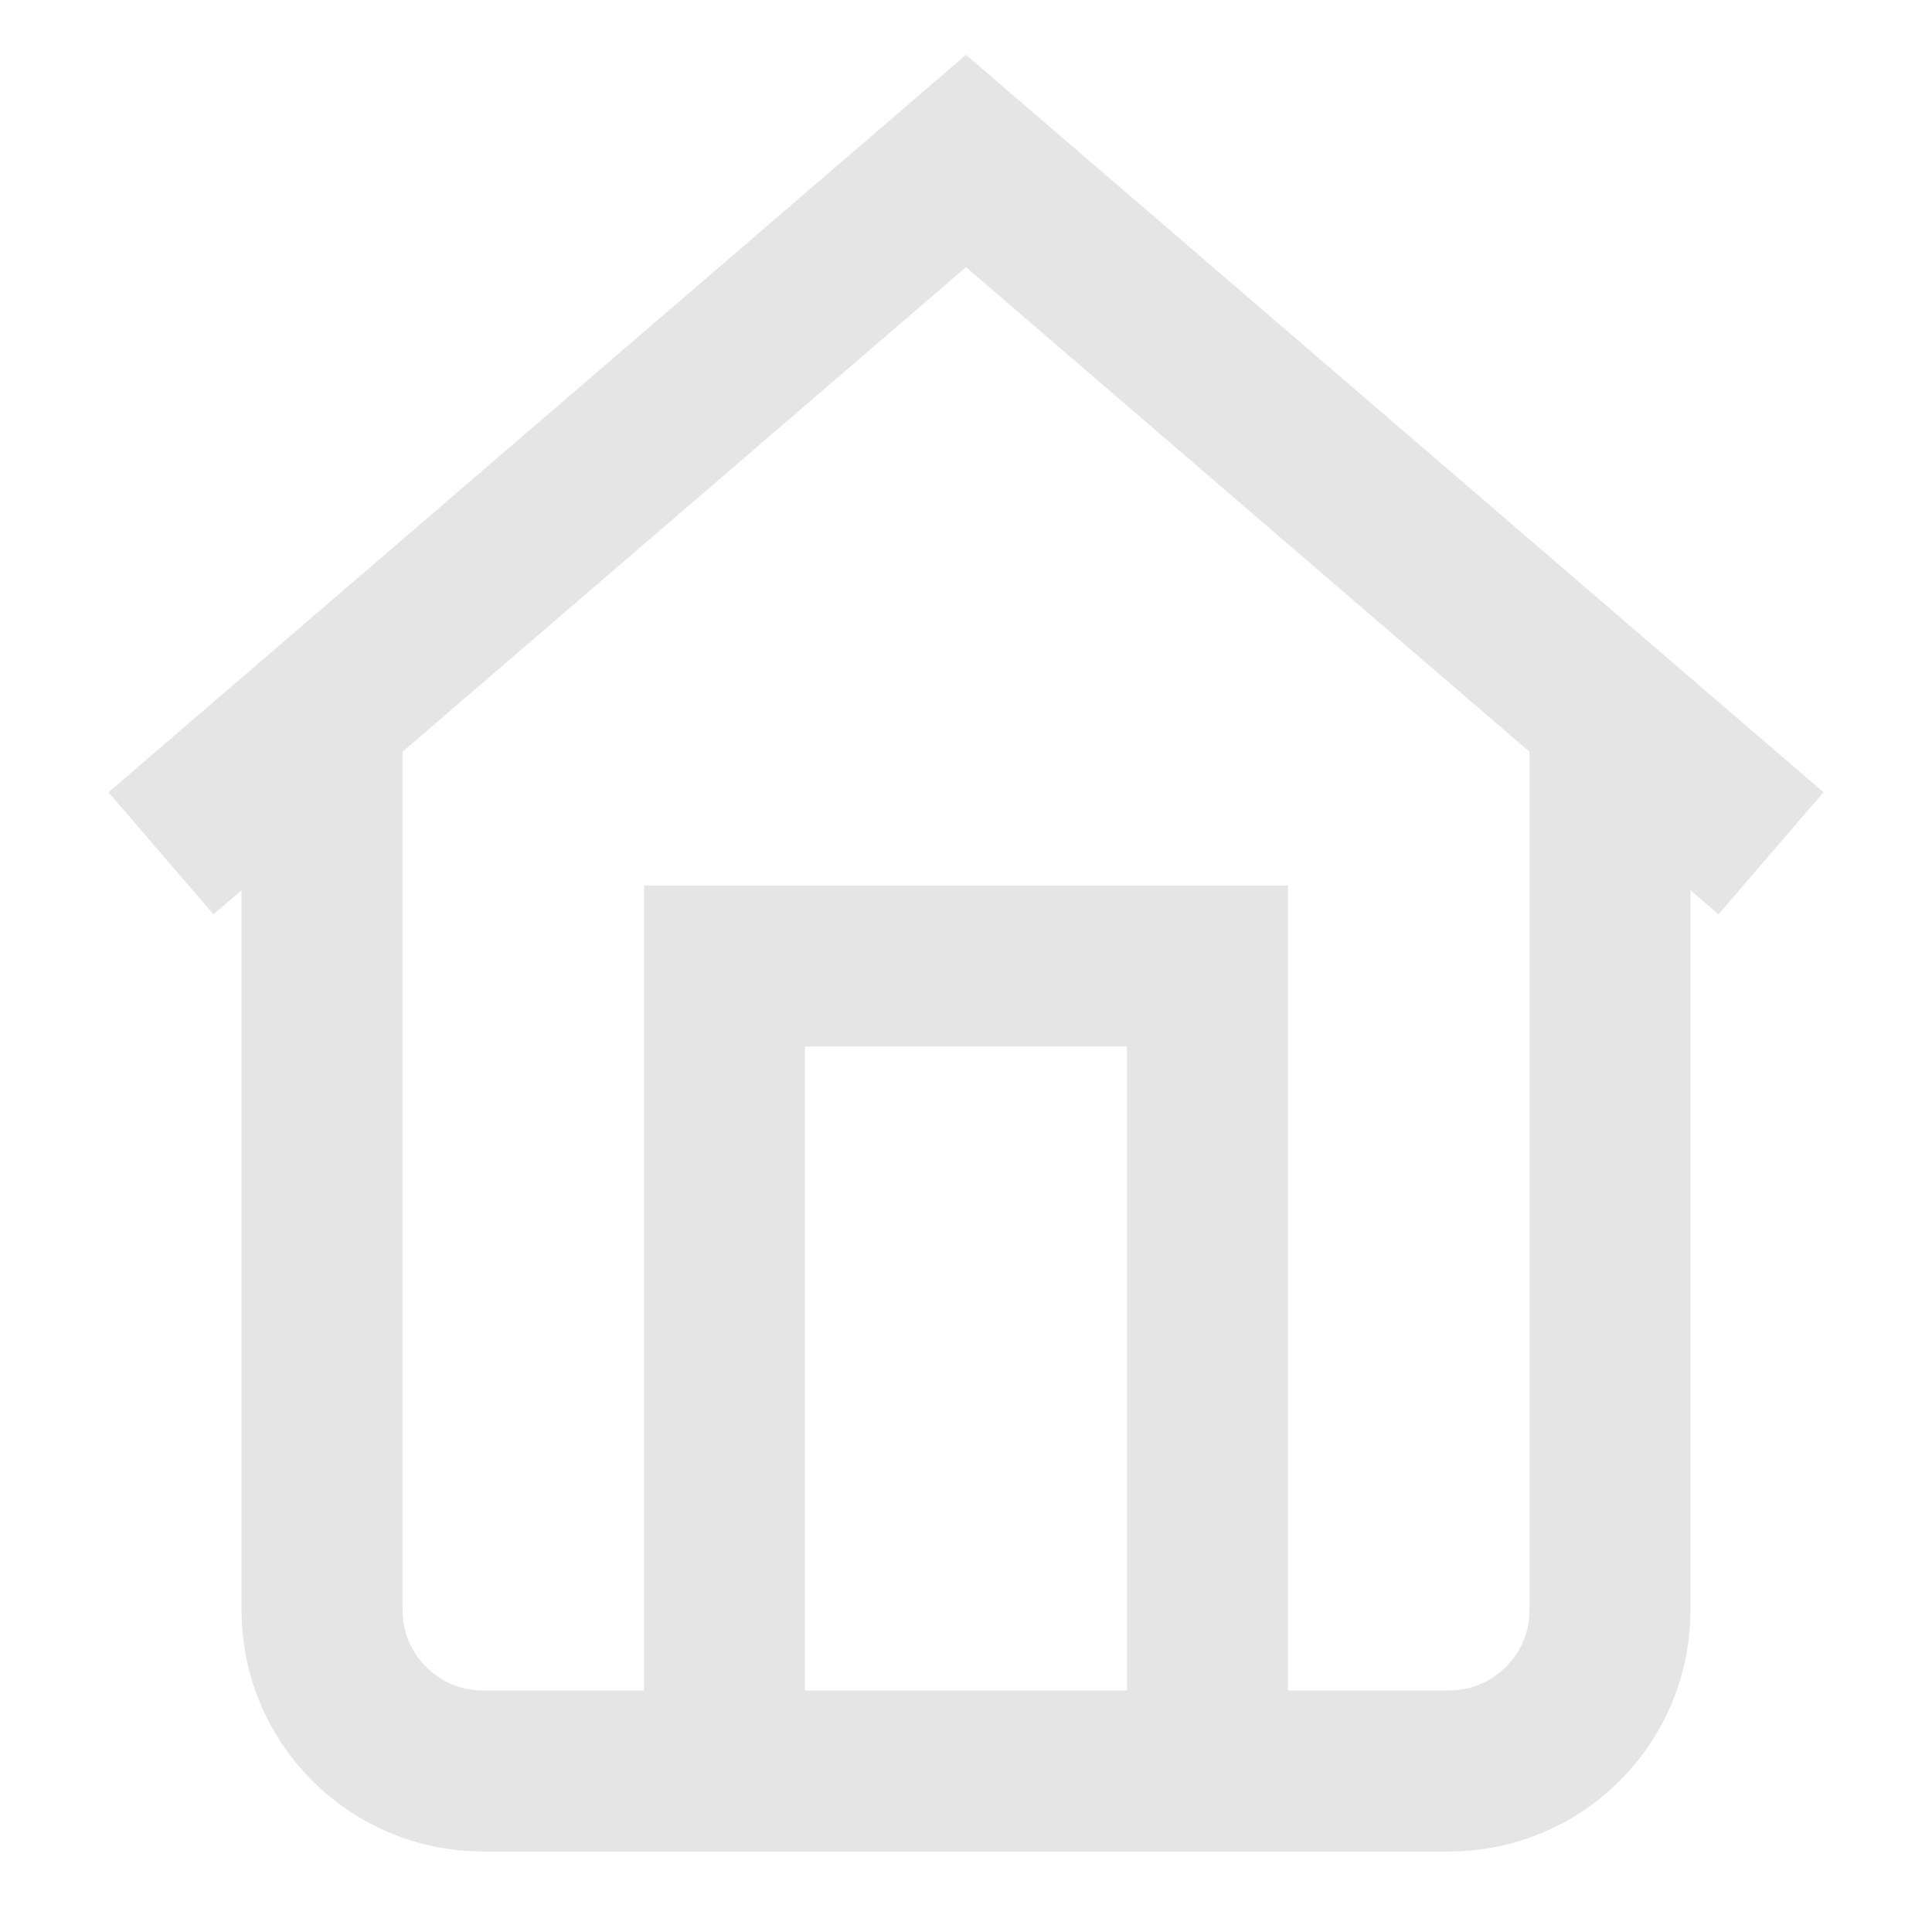
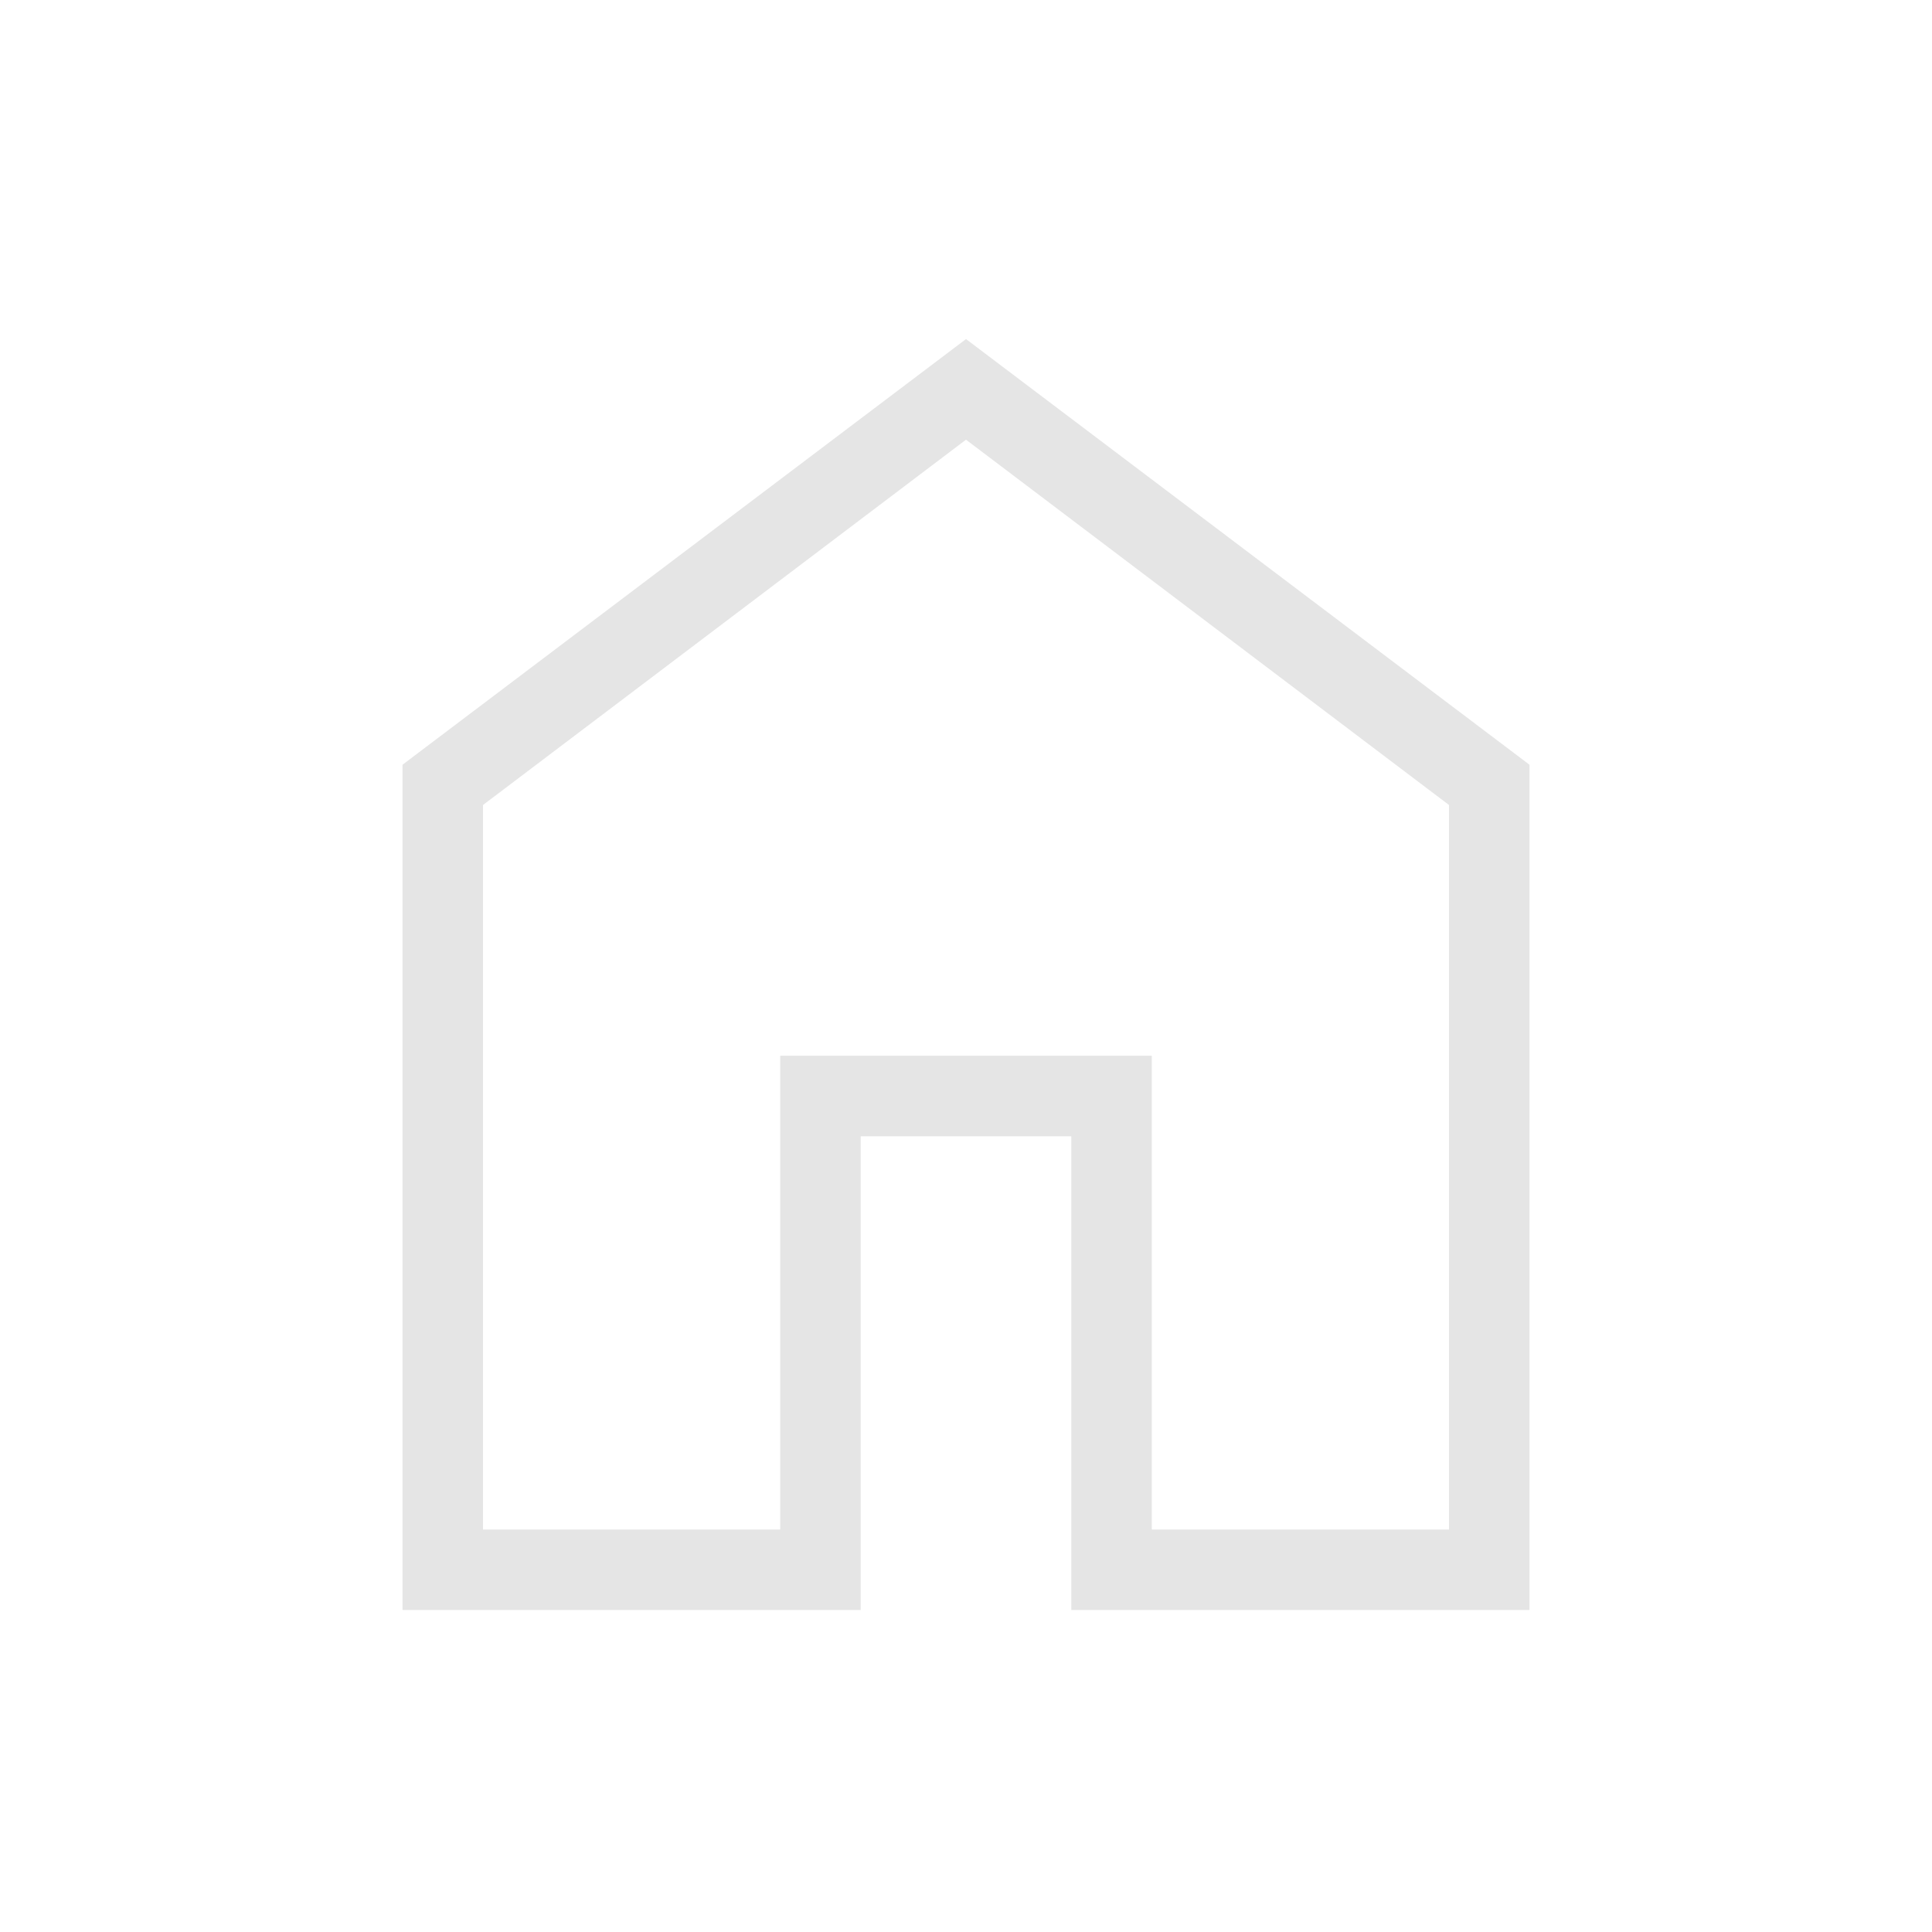
- <svg xmlns="http://www.w3.org/2000/svg" width="43" height="43" viewBox="0 0 24 24" fill="none" stroke="#E5E5E5" stroke-width="2" stroke-linecap="butt" stroke-linejoin="arcs">
-   <path d="M20 9v11a2 2 0 0 1-2 2H6a2 2 0 0 1-2-2V9" />
-   <path d="M9 22V12h6v10M2 10.6L12 2l10 8.6" />
+ <svg xmlns="http://www.w3.org/2000/svg" width="53" height="53" viewBox="0 0 24 24">
+   <path fill="#e5e5e5" d="M6 19h3.692v-5.885h4.616V19H18v-9l-6-4.538L6 10v9Zm-1 1V9.5l7-5.288L19 9.5V20h-5.692v-5.885h-2.616V20H5Zm7-7.77Z" />
</svg>
